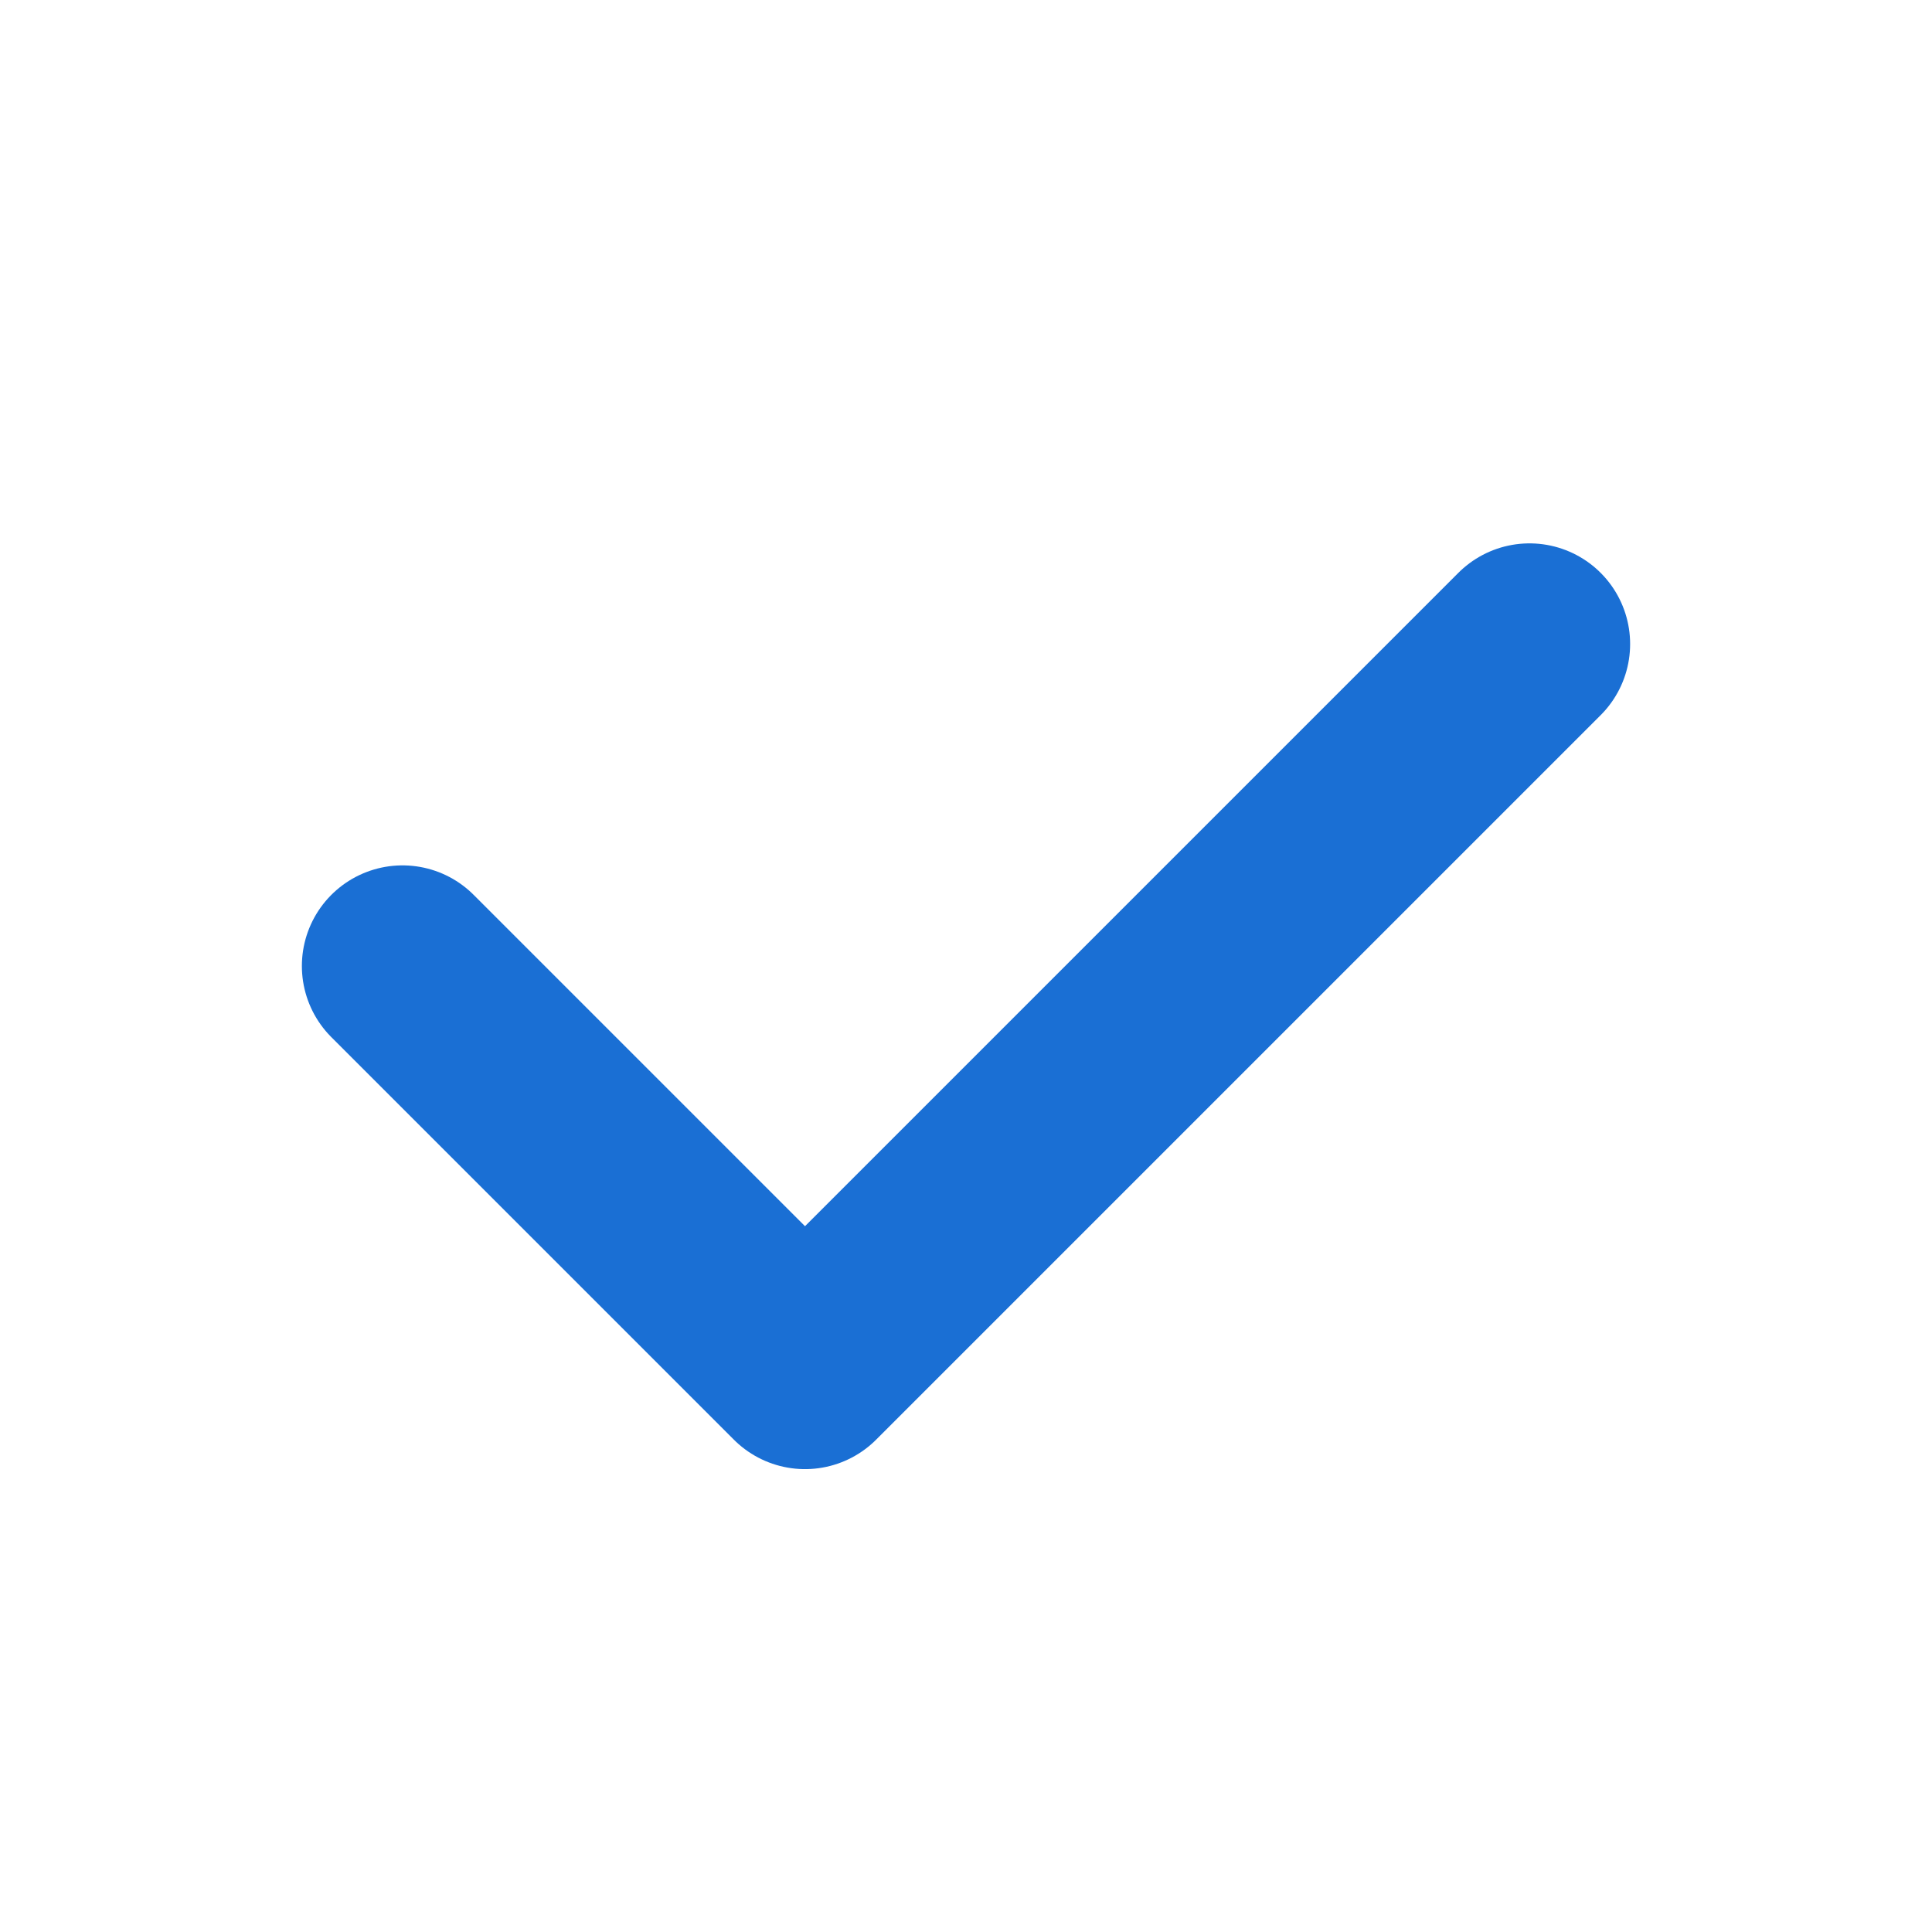
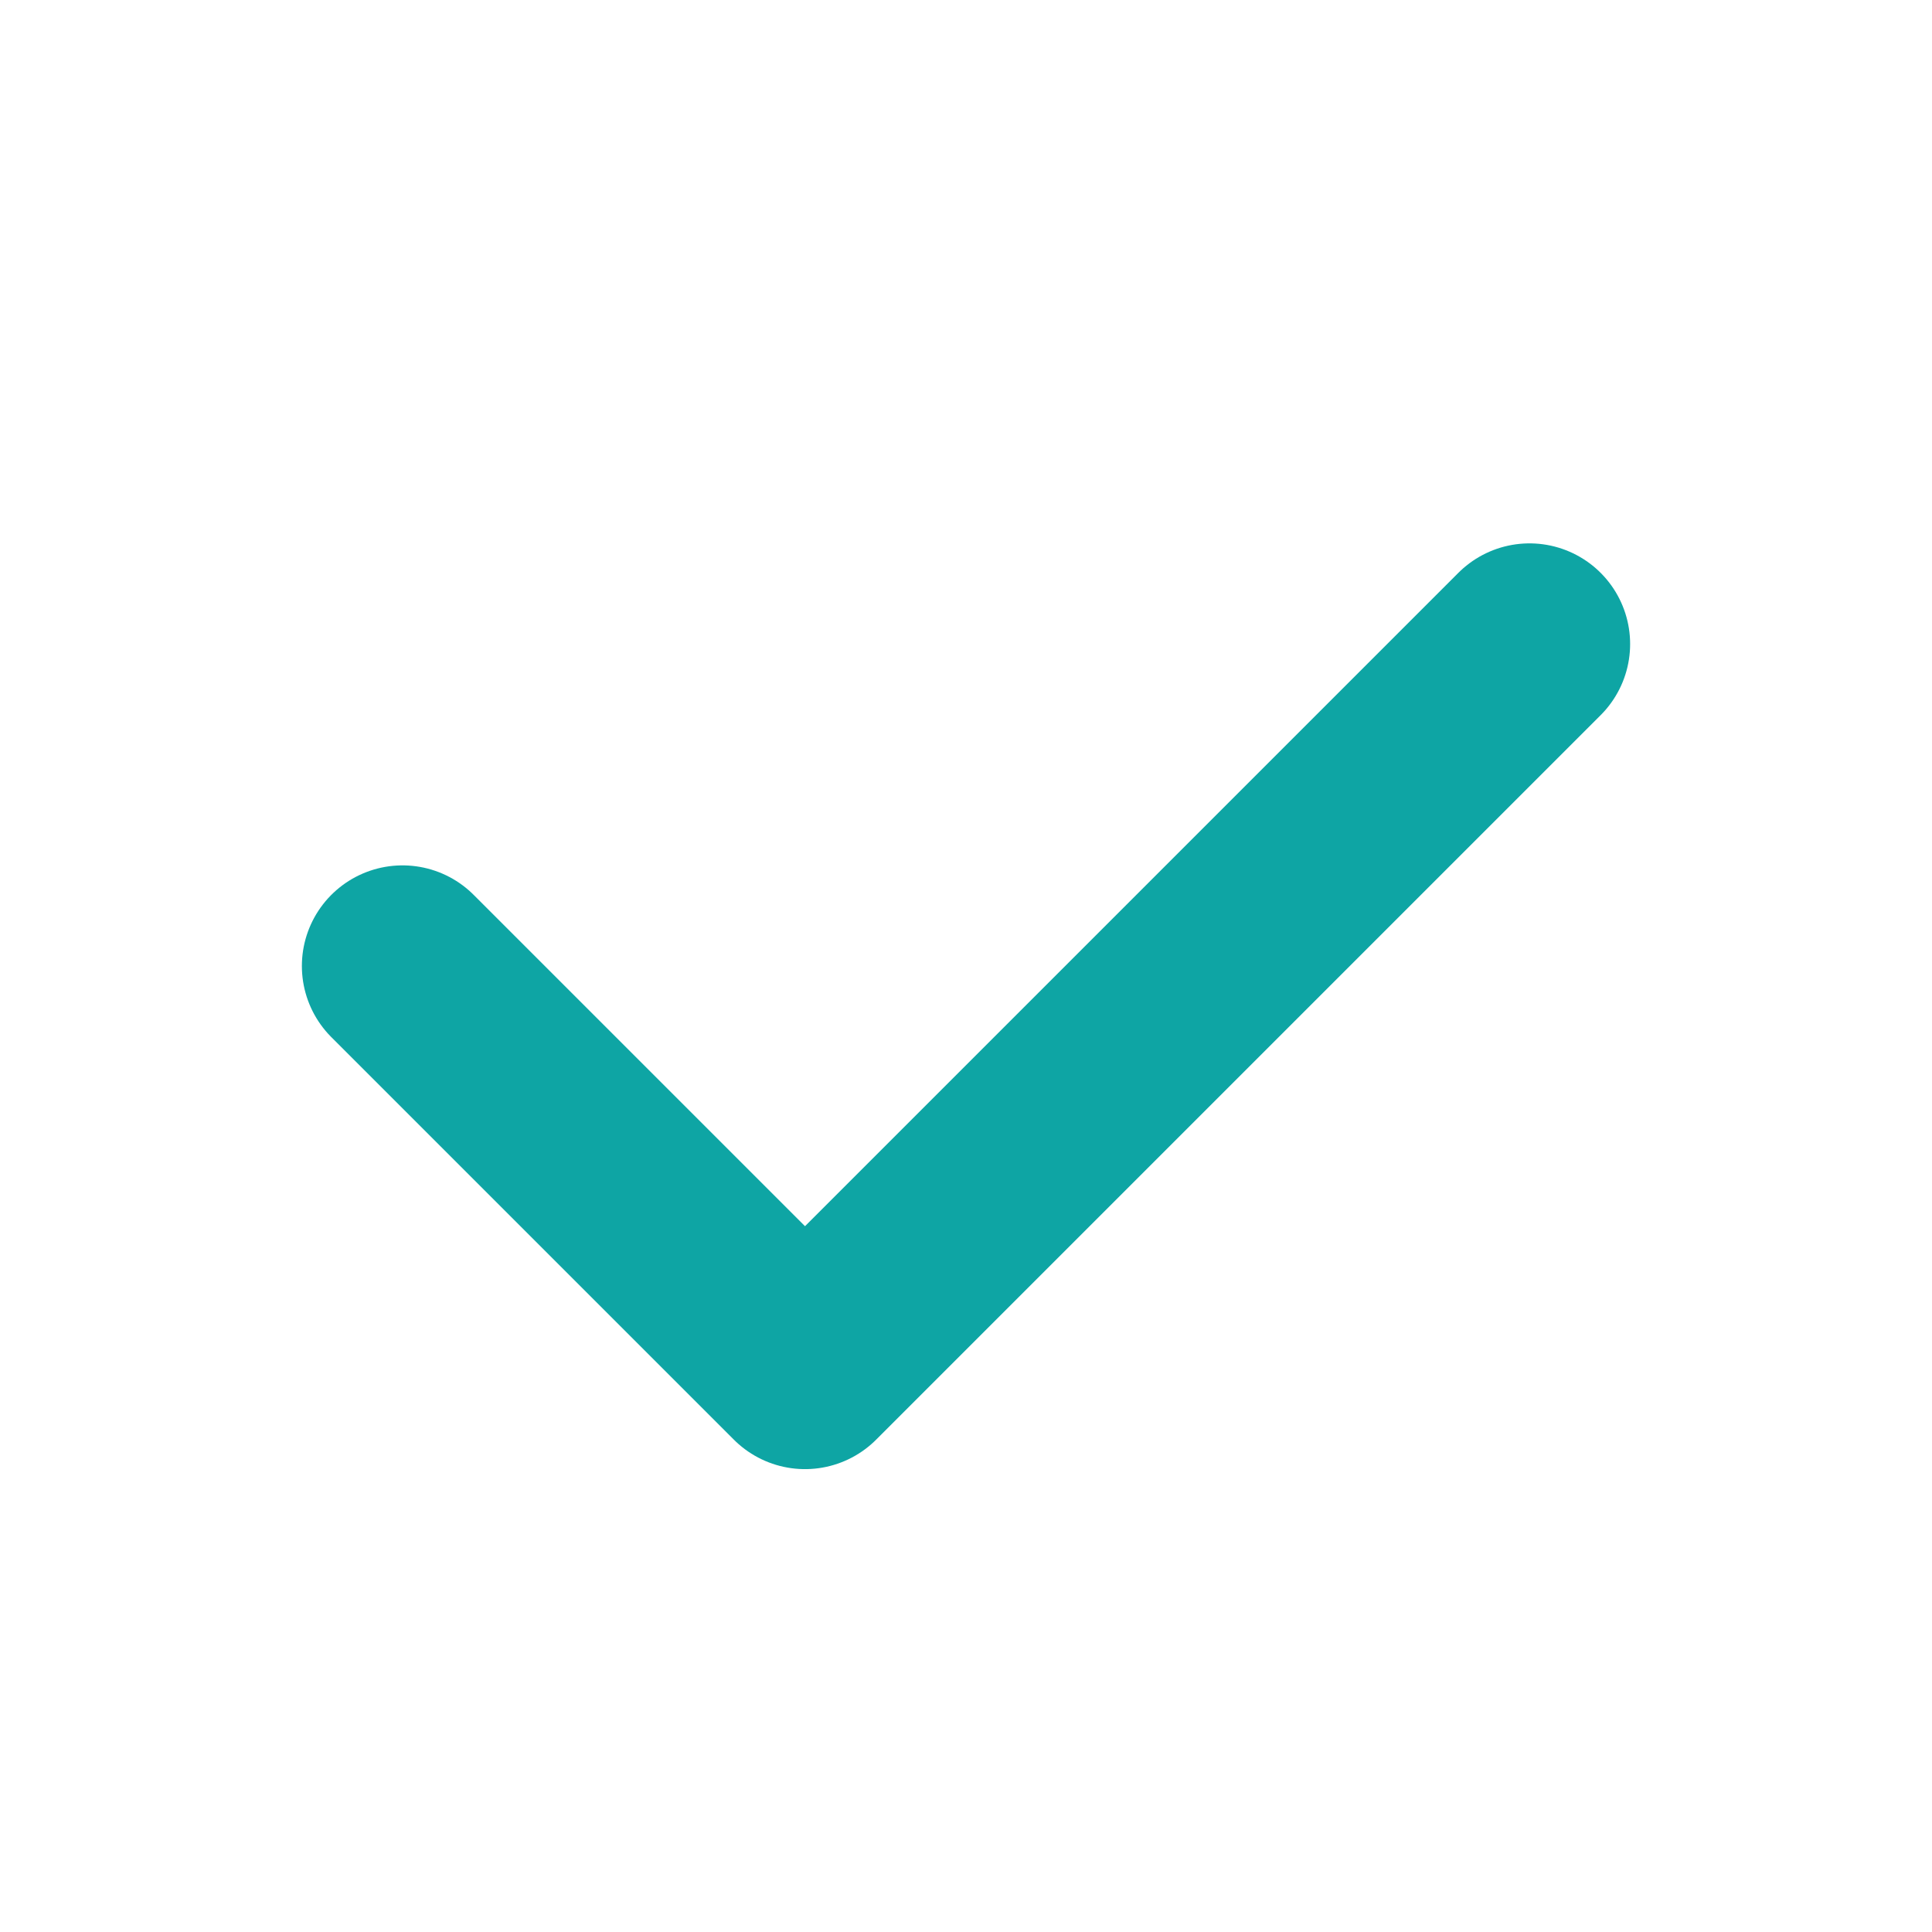
<svg xmlns="http://www.w3.org/2000/svg" width="24" height="24" viewBox="0 0 24 24" fill="none">
-   <path d="M5 12L10 17L19 8" stroke="#1A6FD4" stroke-width="2.5" stroke-linecap="round" stroke-linejoin="round" />
+   <path d="M5 12L10 17L19 8" stroke="#0EA5A4" stroke-width="2.5" stroke-linecap="round" stroke-linejoin="round" />
</svg>
